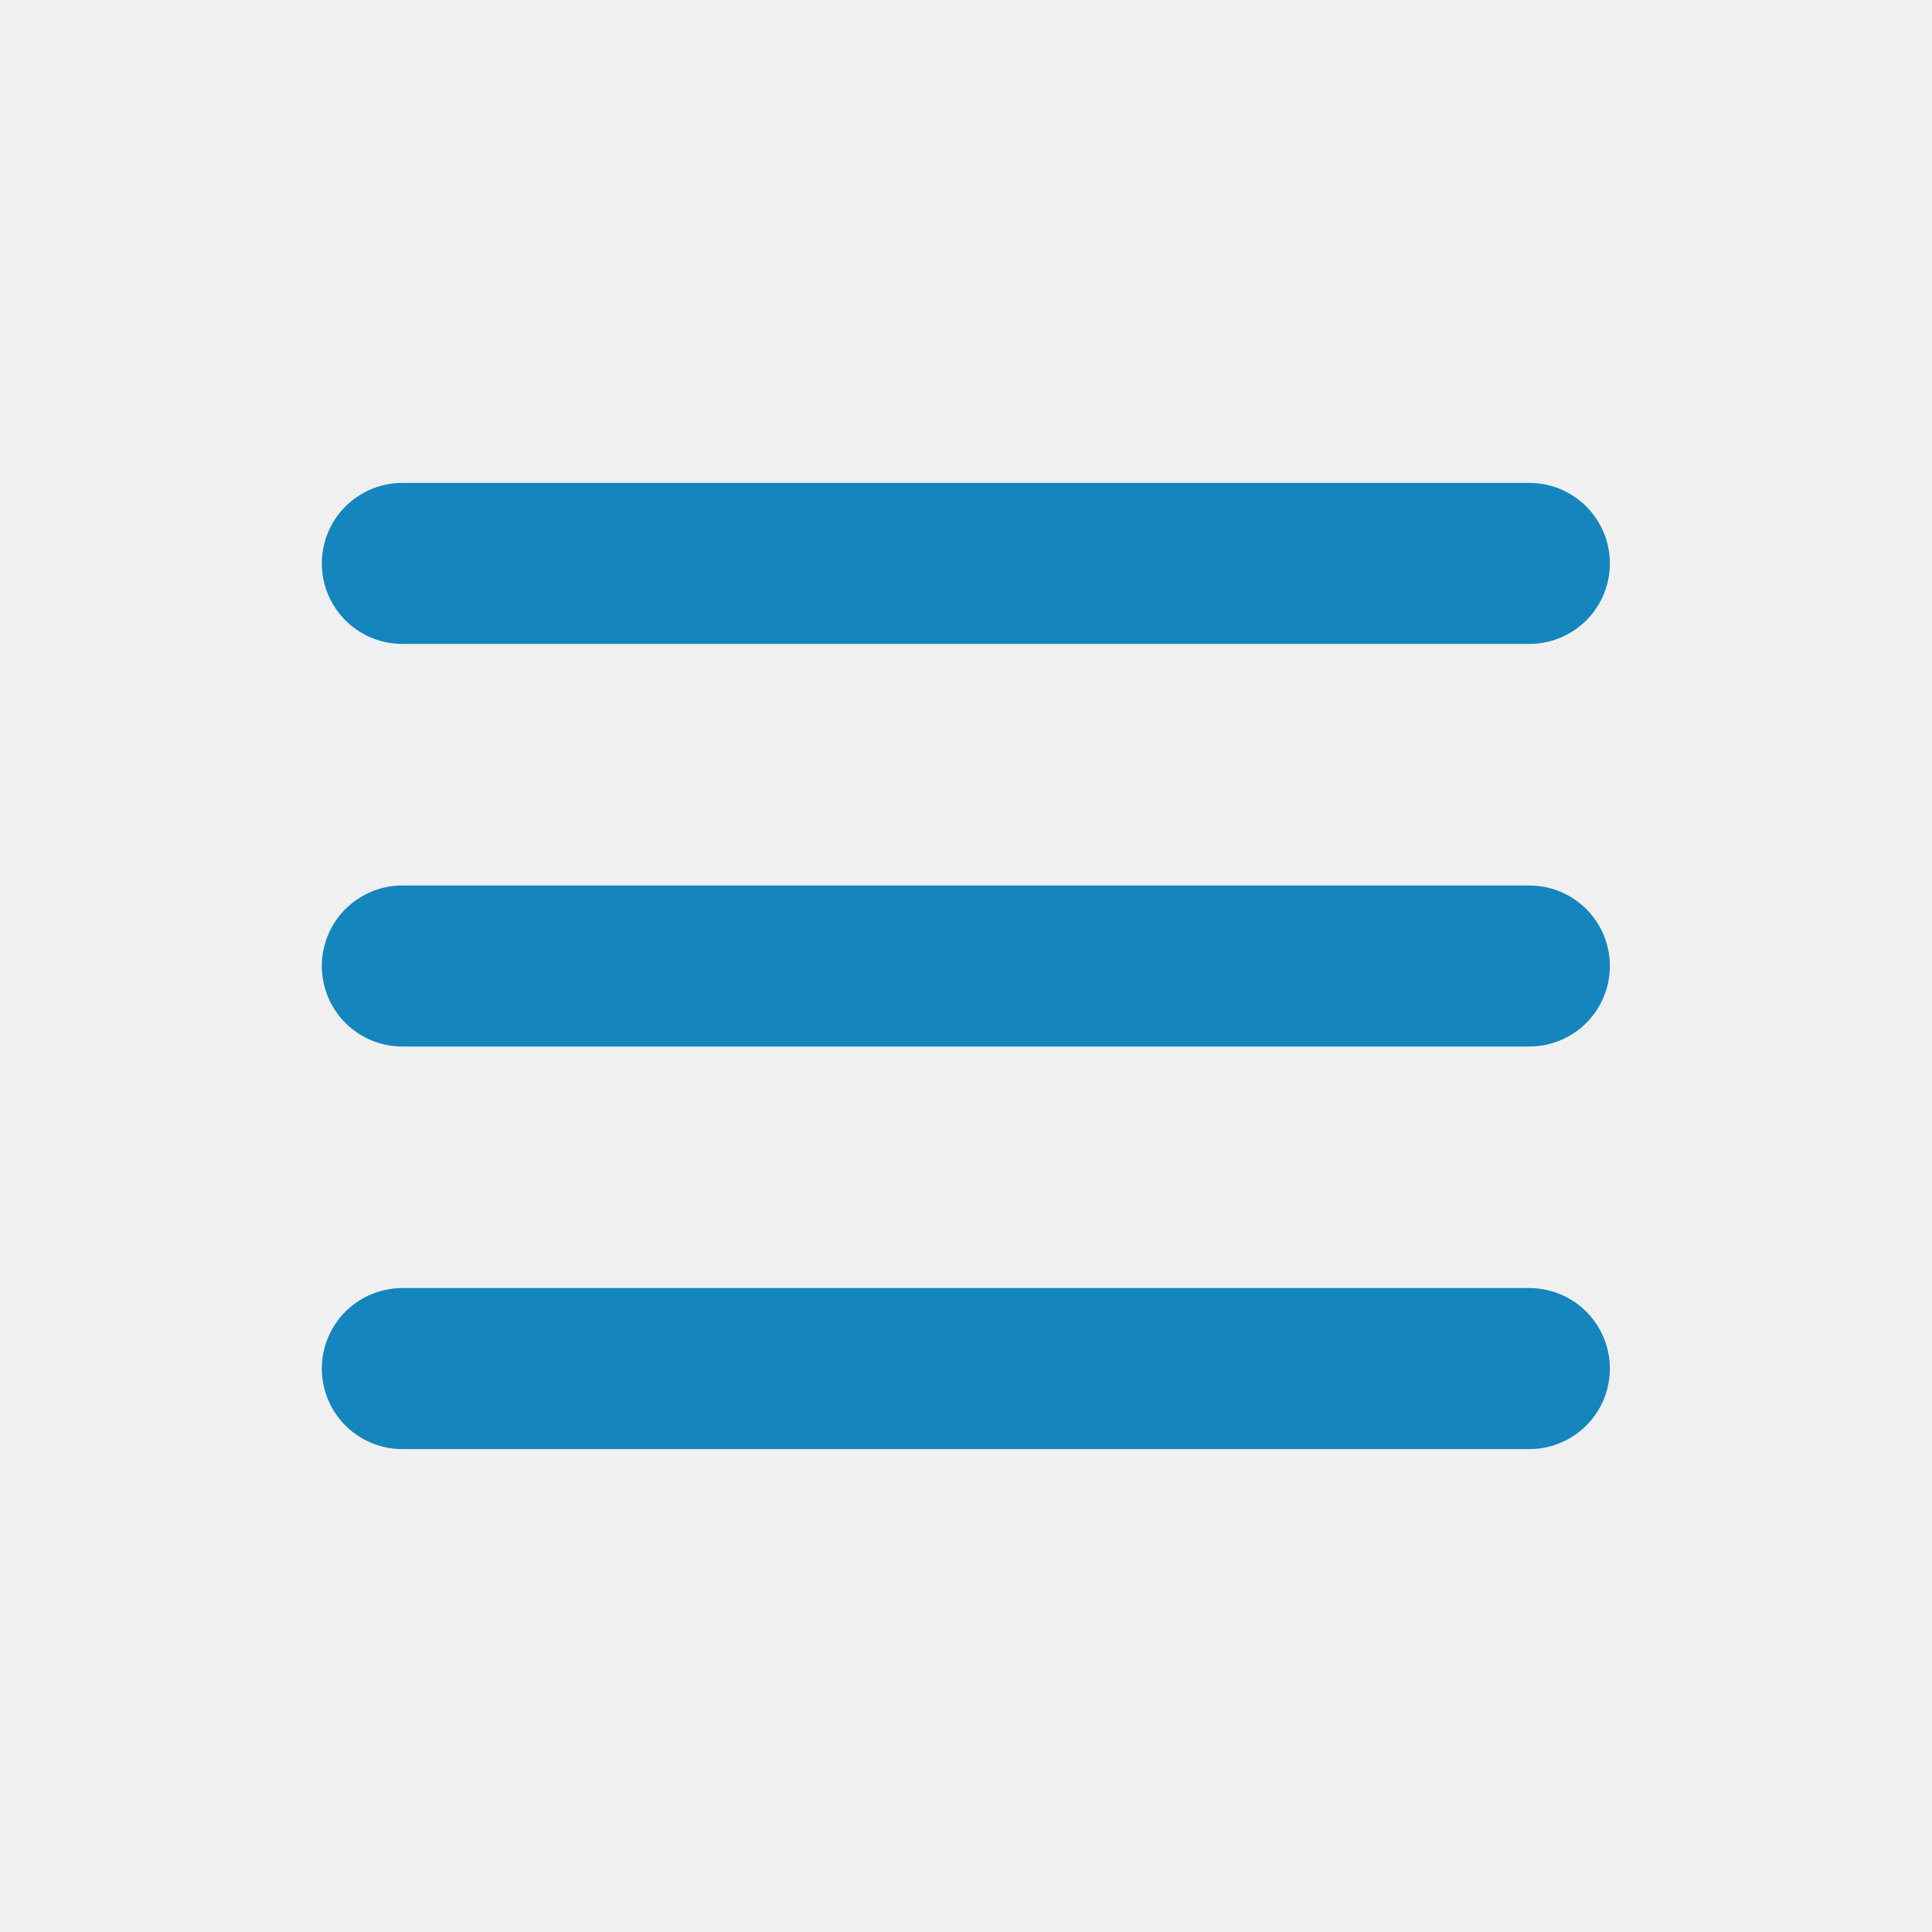
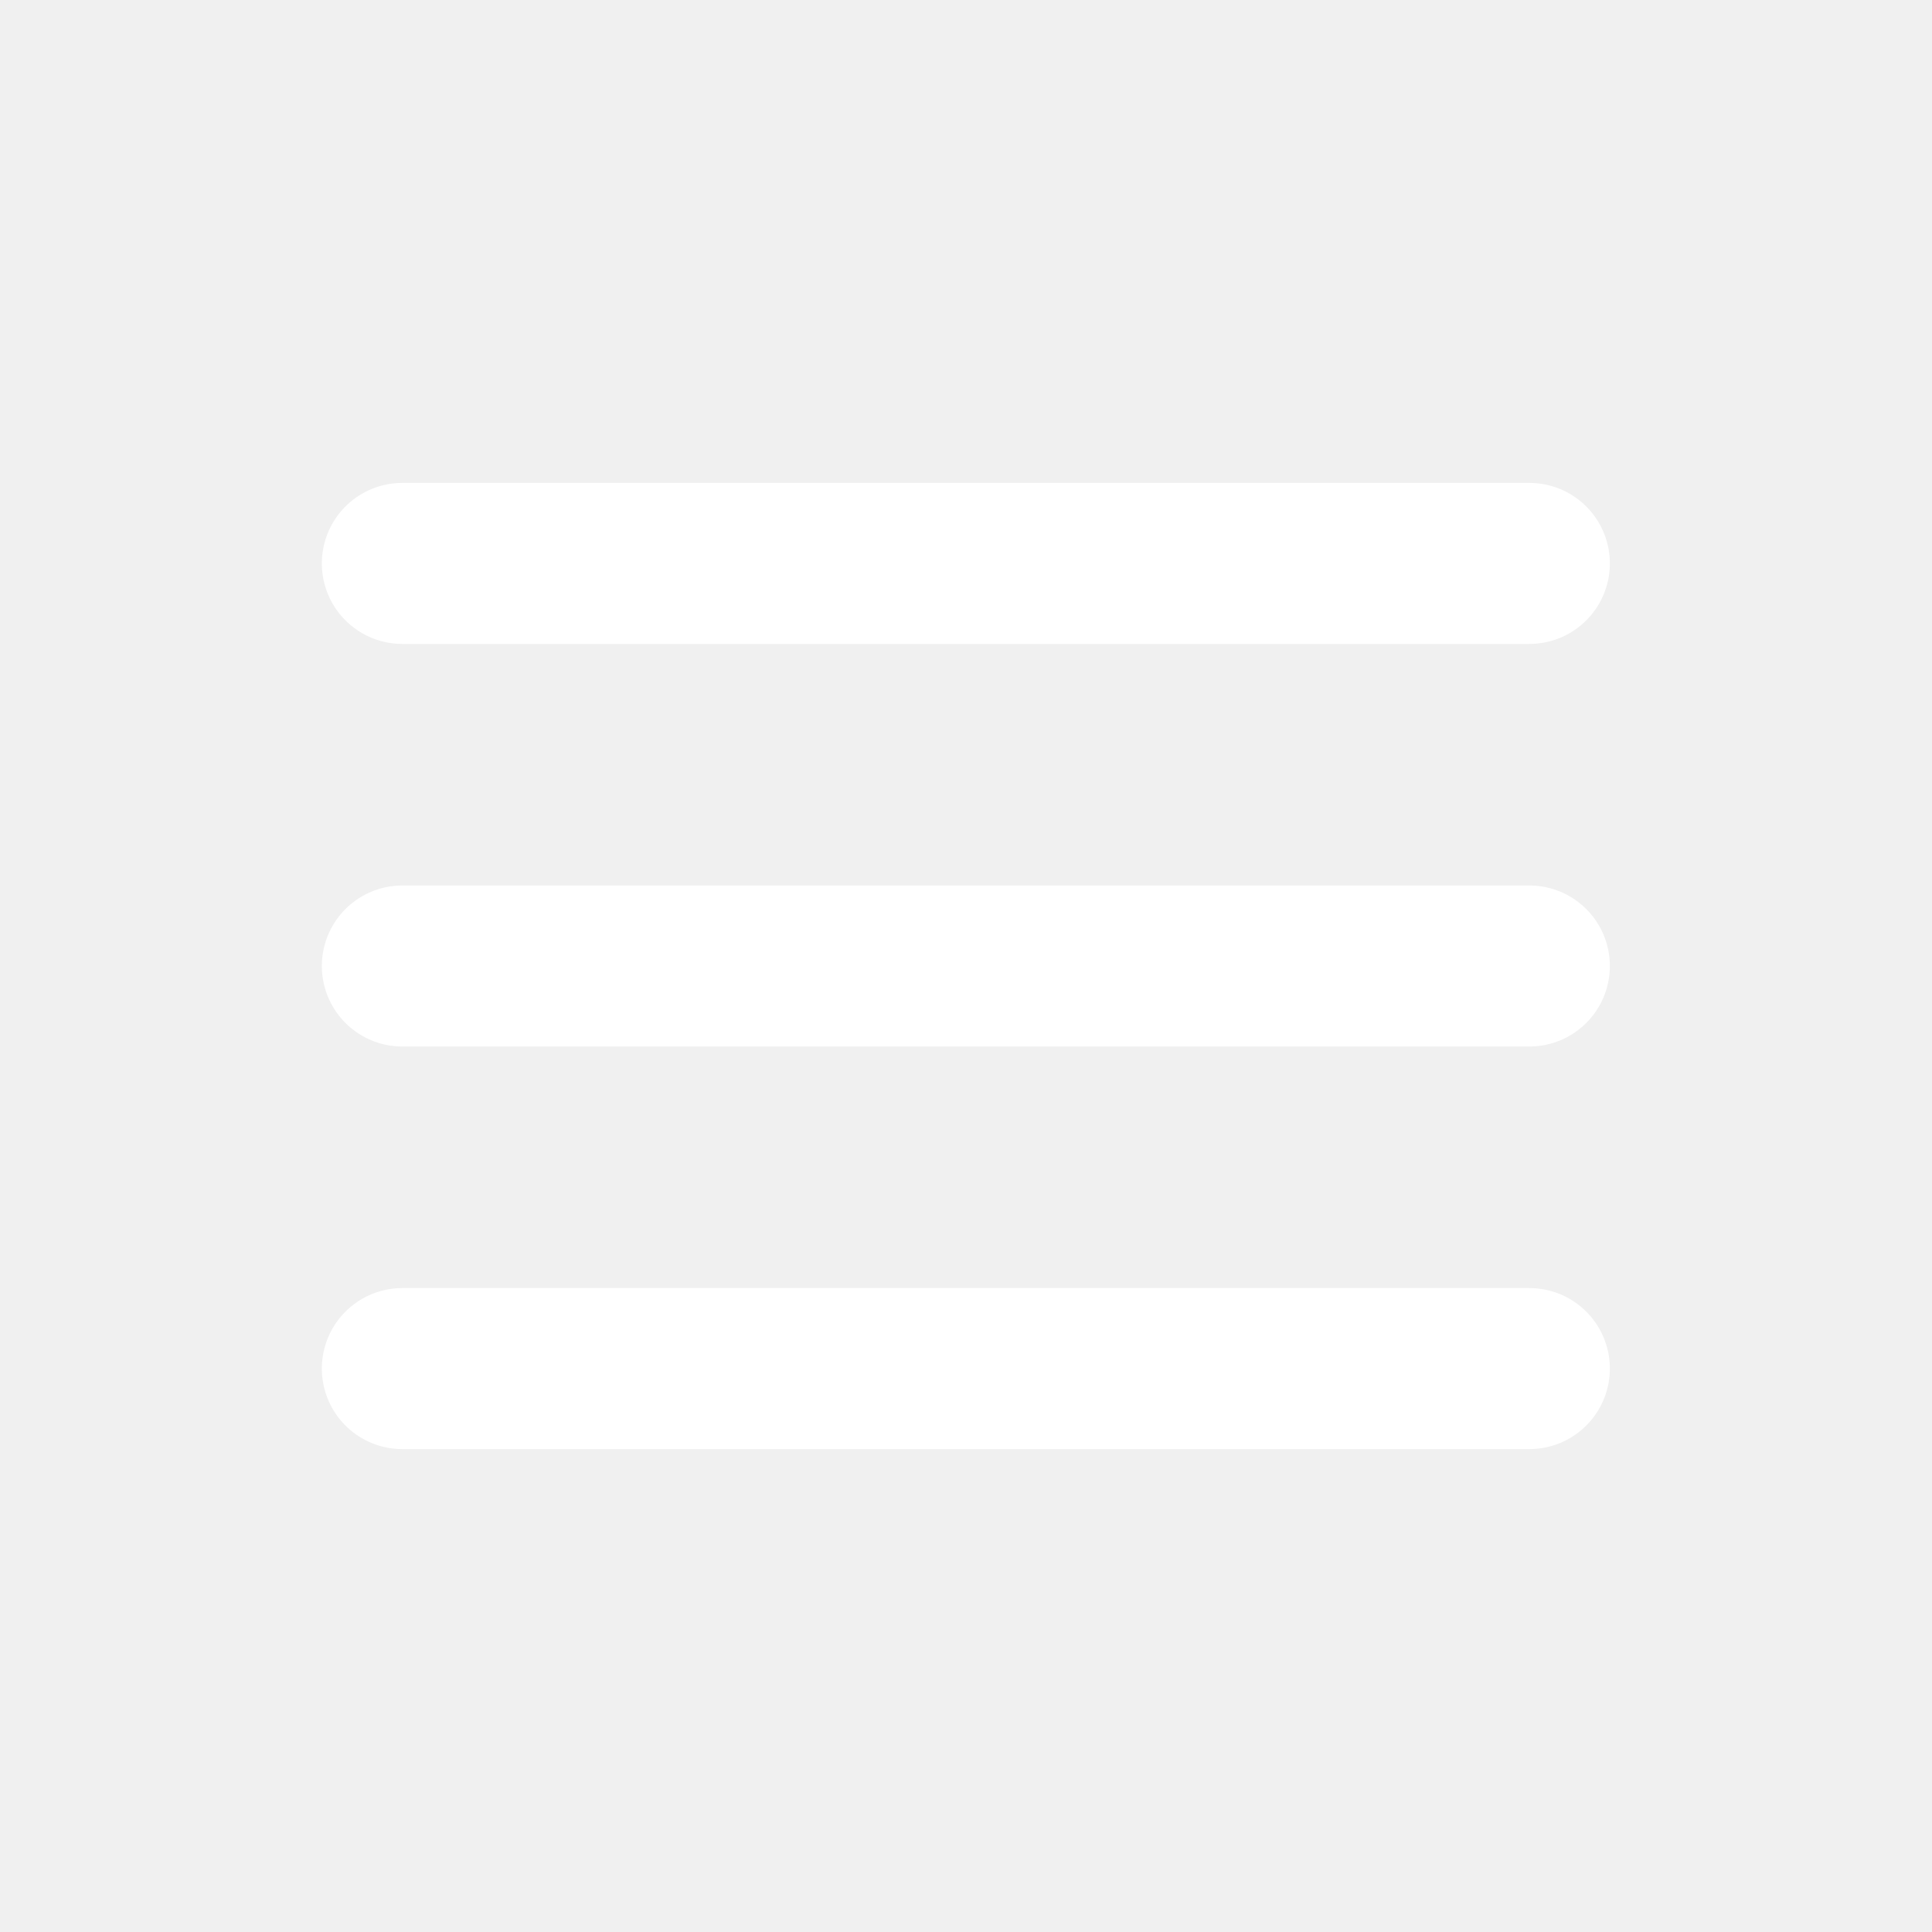
<svg xmlns="http://www.w3.org/2000/svg" width="32" height="32" viewBox="0 0 32 32" fill="none">
-   <path d="M6.664 9.332H25.331" stroke="#1485BD" stroke-width="2.667" stroke-linecap="round" />
-   <path d="M6.664 16H25.331" stroke="#1485BD" stroke-width="2.667" stroke-linecap="round" />
-   <path d="M6.664 22.668H25.331" stroke="#1485BD" stroke-width="2.667" stroke-linecap="round" />
+   <path d="M6.664 9.332H25.331" stroke="#ffffff" stroke-width="2.667" stroke-linecap="round" fill="#000000" />
+   <path d="M6.664 16H25.331" stroke="#ffffff" stroke-width="2.667" stroke-linecap="round" fill="#000000" />
+   <path d="M6.664 22.668H25.331" stroke="#ffffff" stroke-width="2.667" stroke-linecap="round" fill="#000000" />
</svg>
